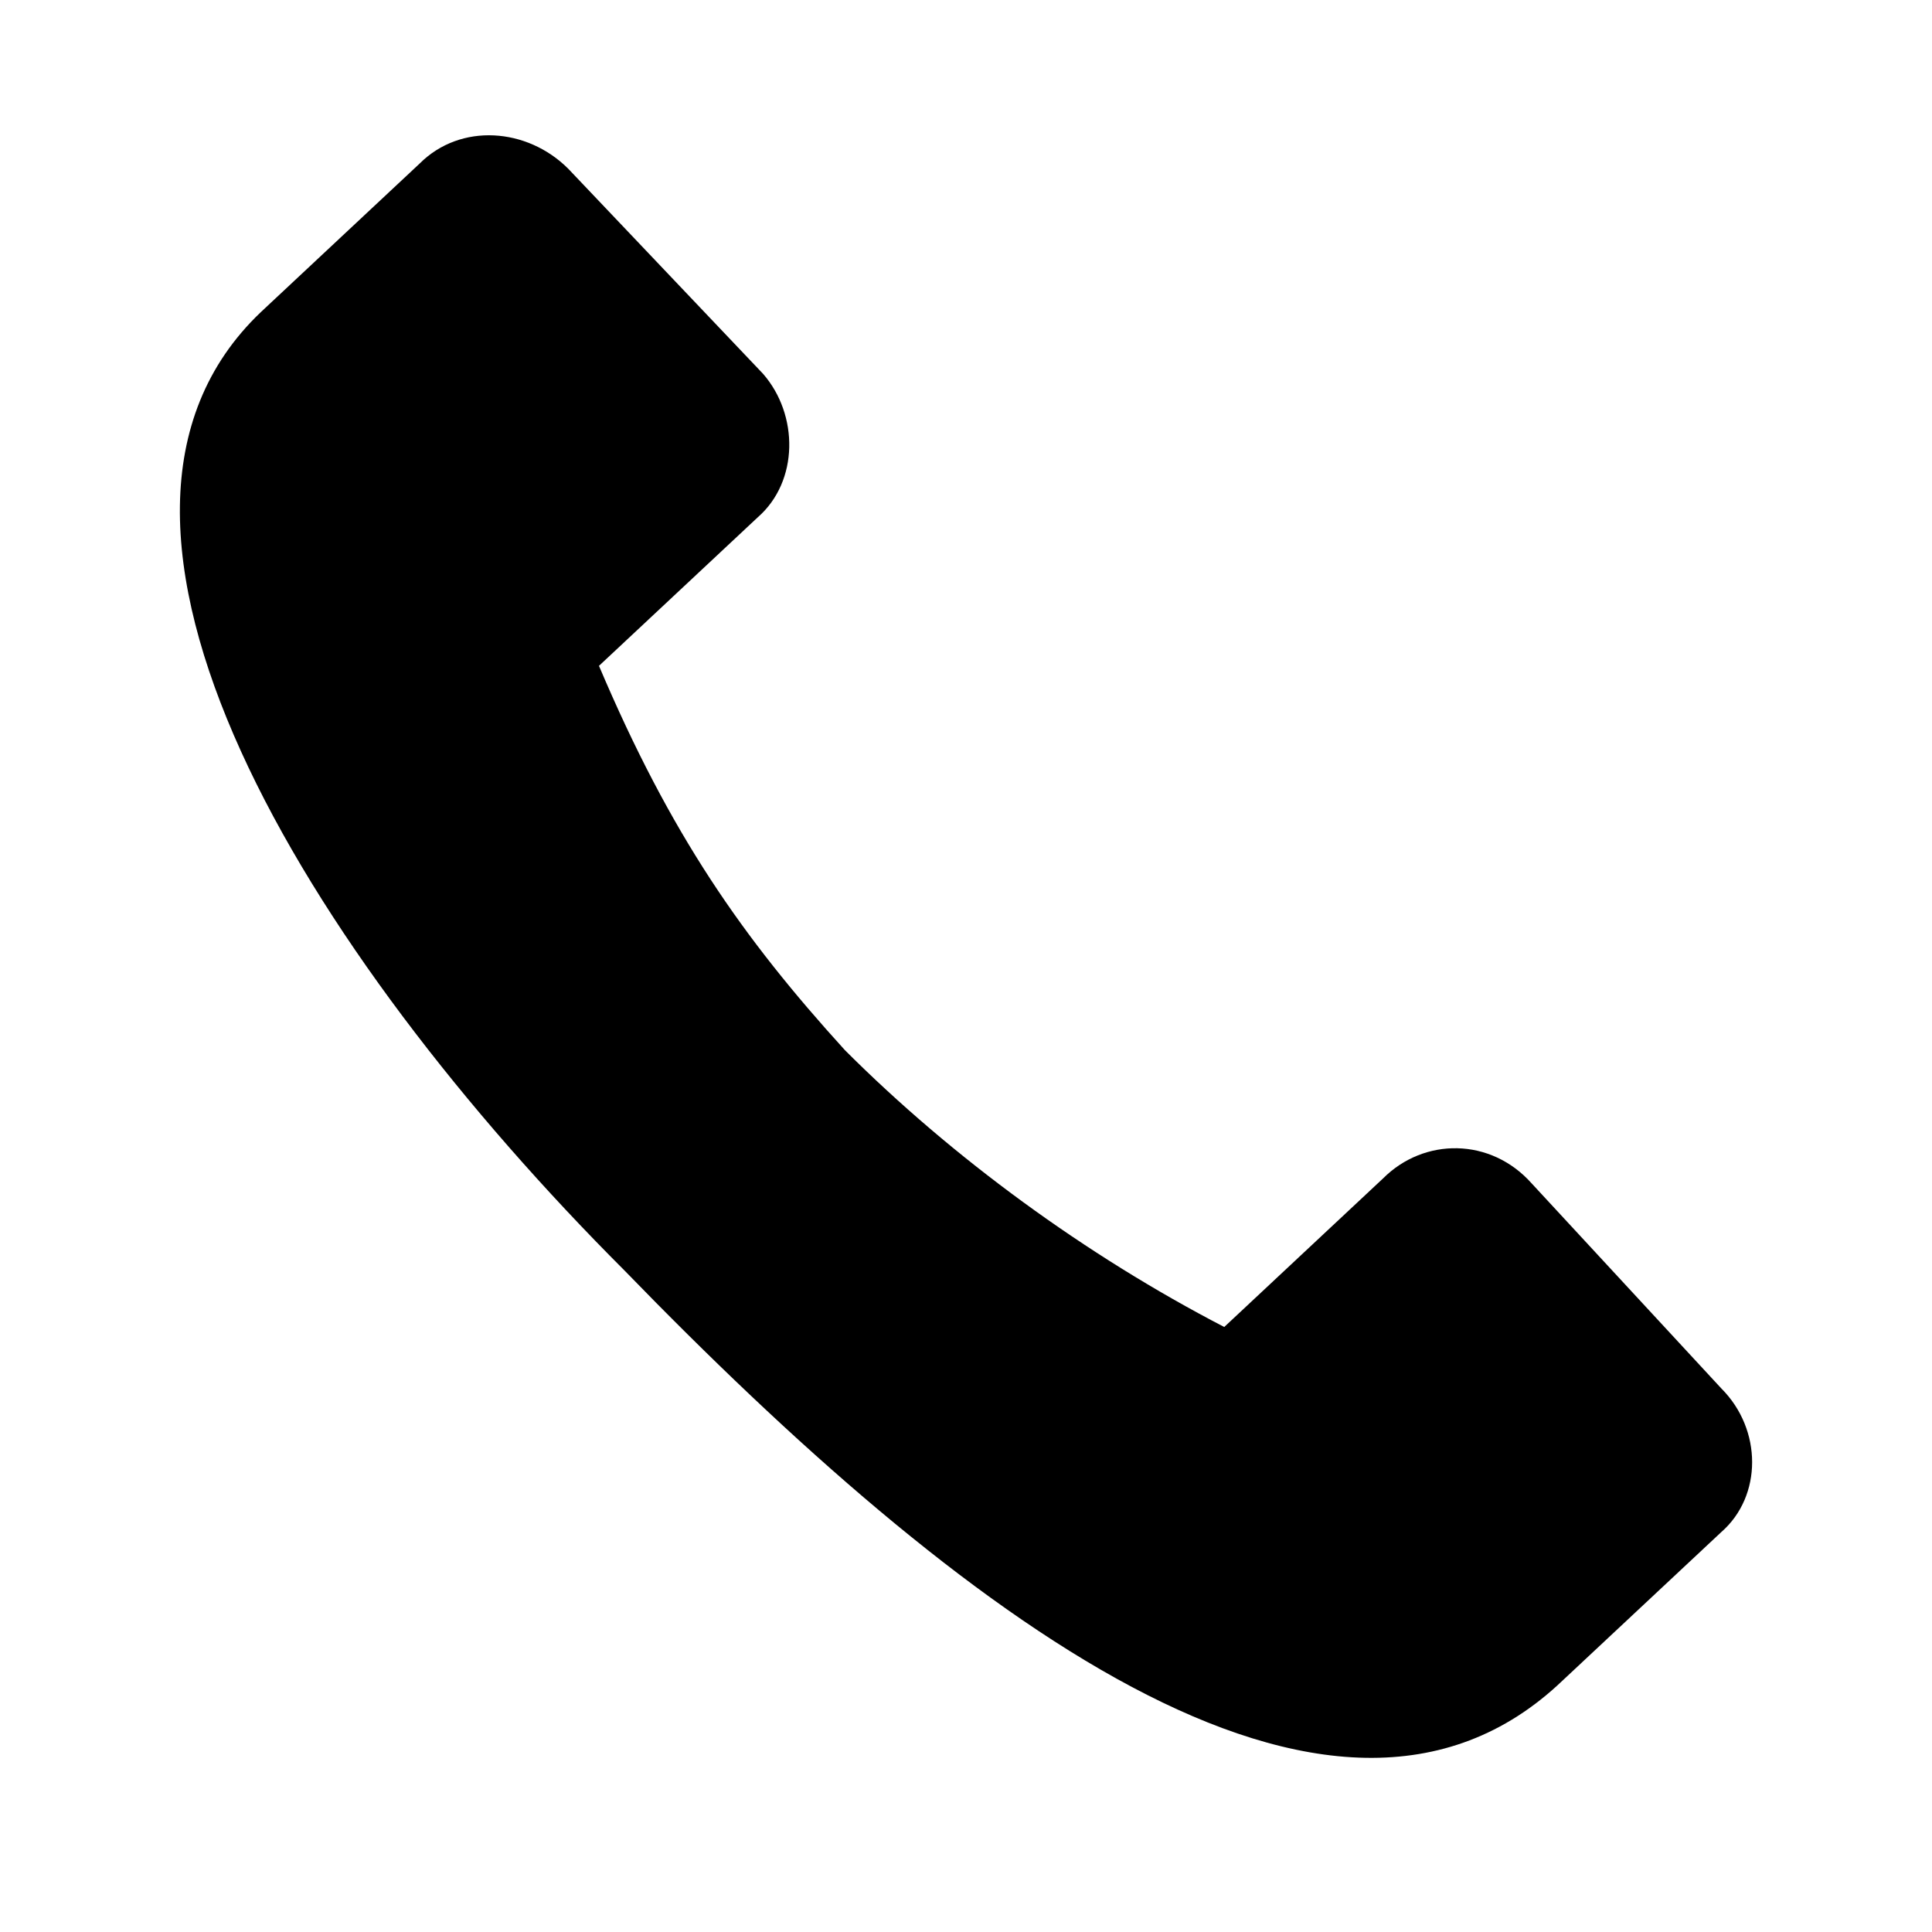
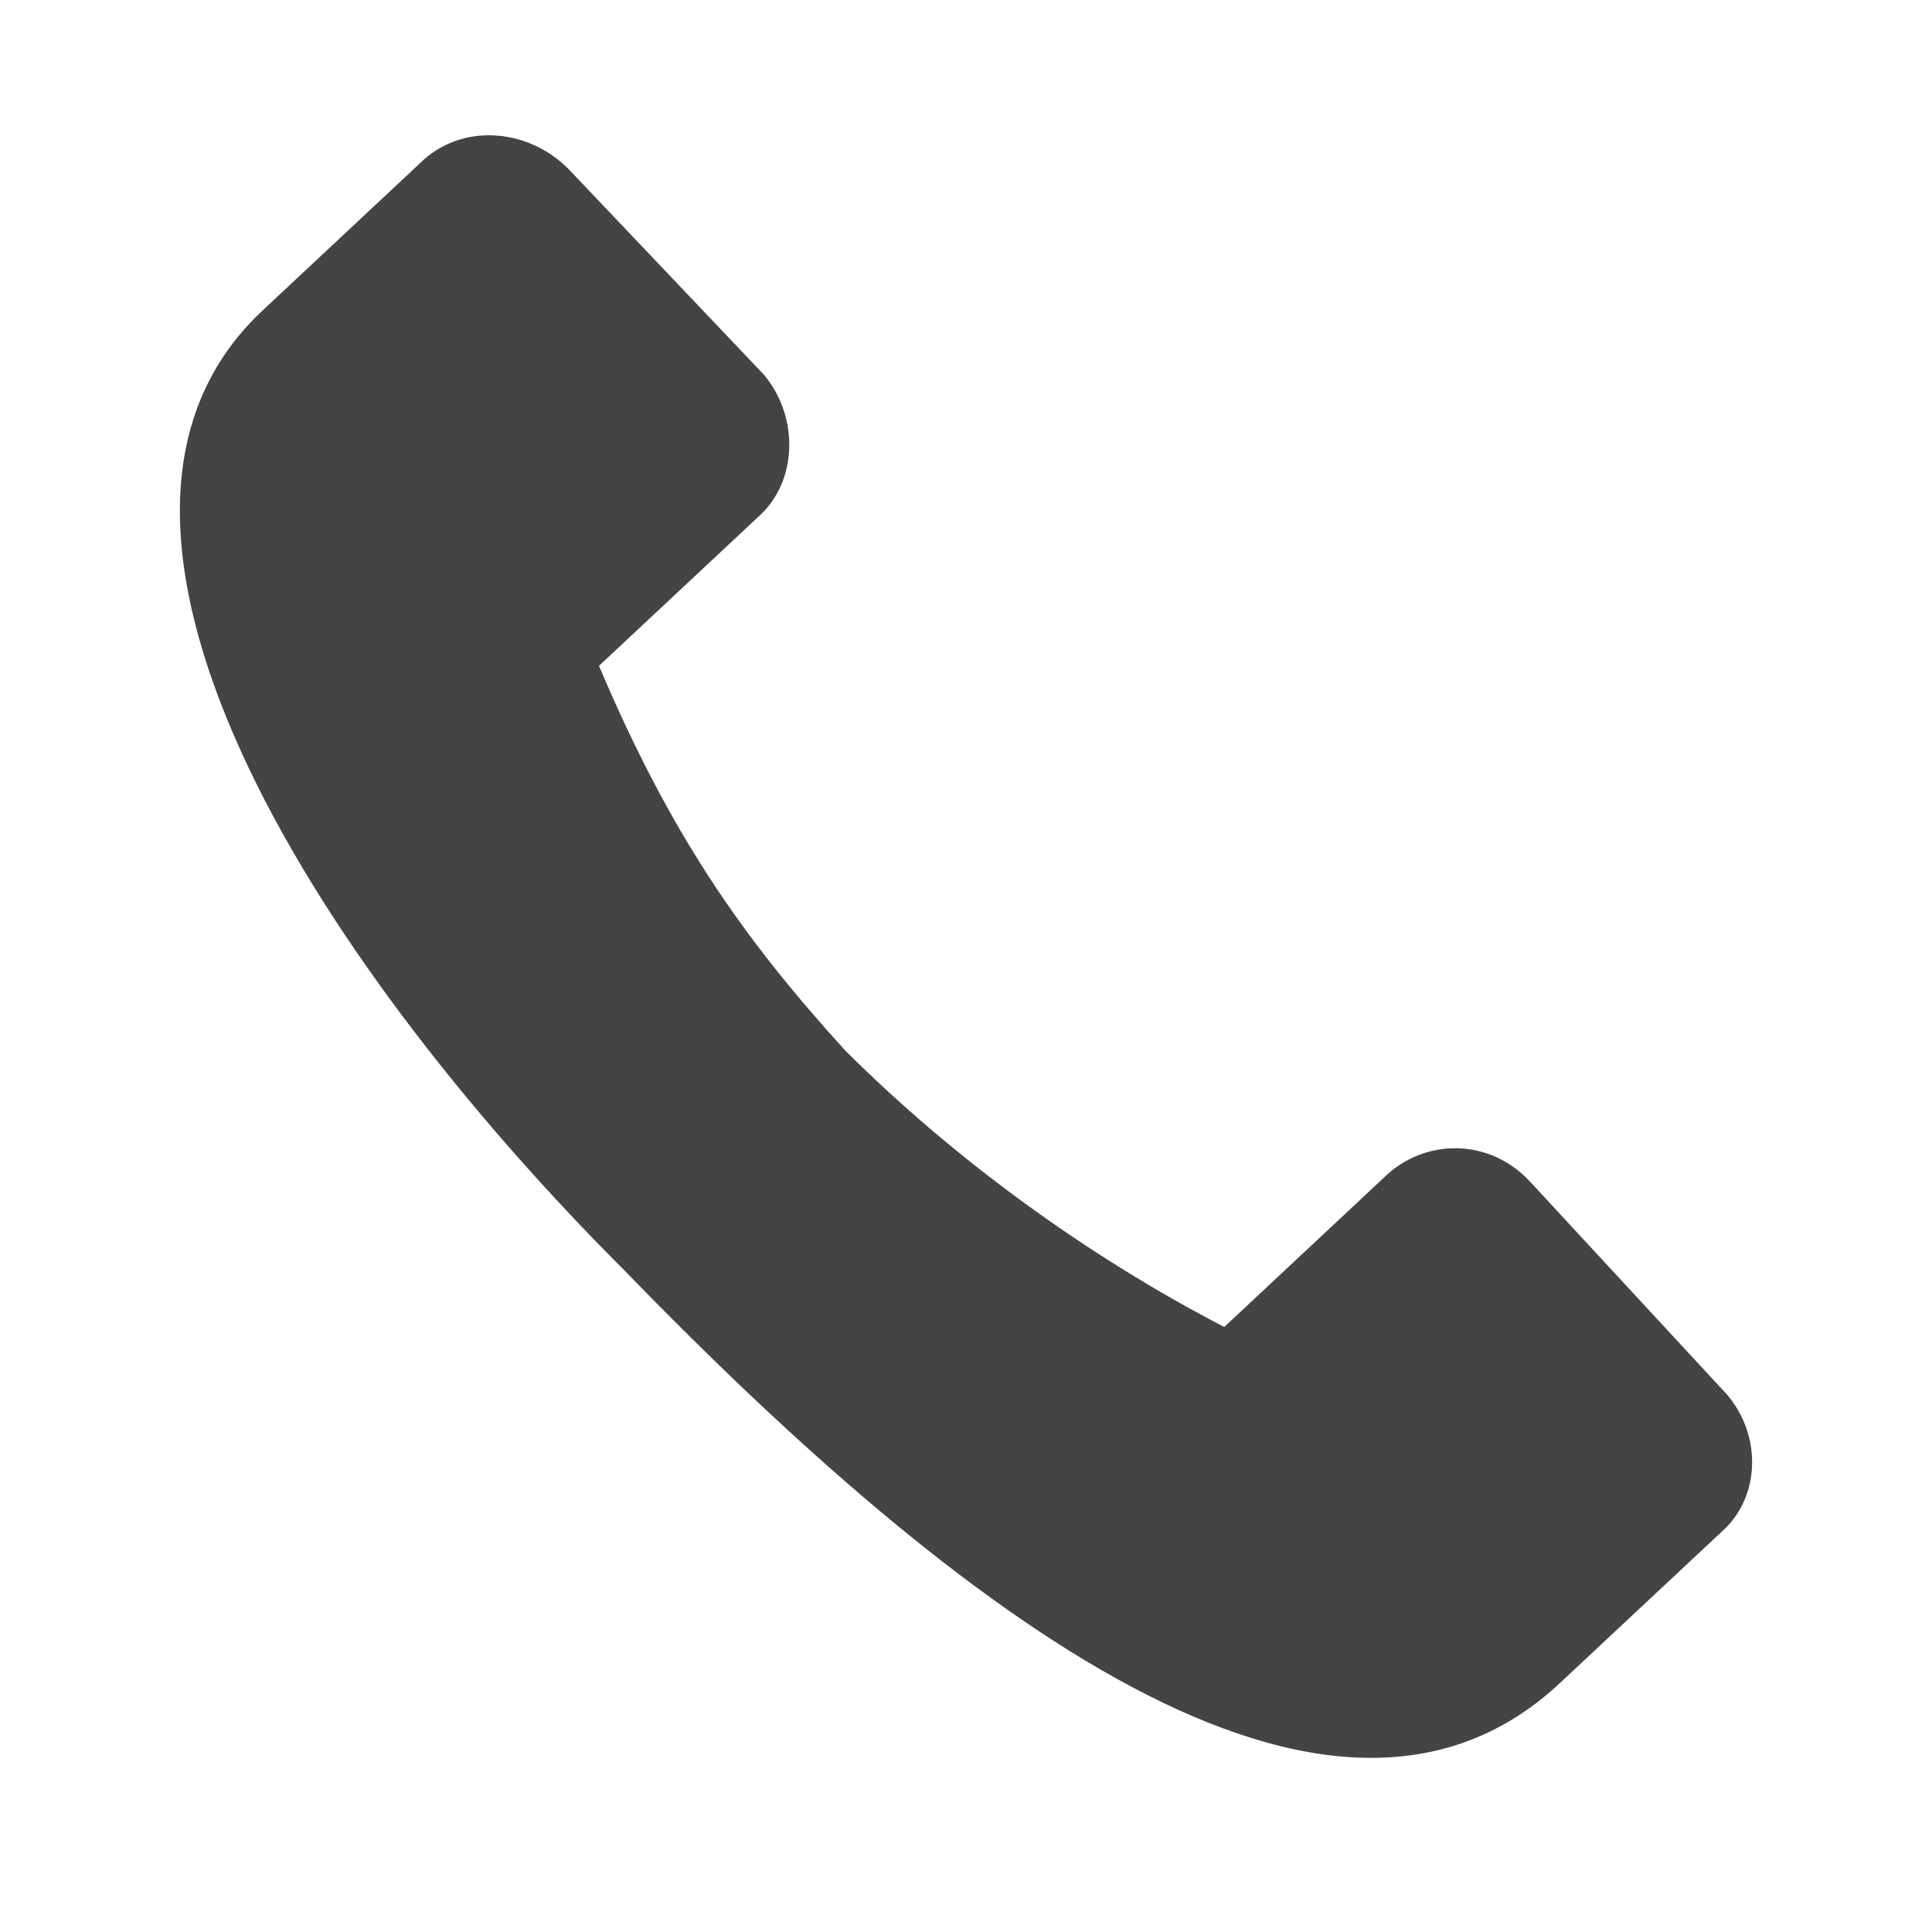
<svg xmlns="http://www.w3.org/2000/svg" version="1.1" id="Layer_1" x="0px" y="0px" width="652px" height="652px" viewBox="0 0 652 652" enable-background="new 0 0 652 652" xml:space="preserve">
  <g>
-     <path d="M191.76,56.937l65.725,69.183c12.106,13.837,12.106,36.321-1.73,48.429l-53.617,50.158   c24.214,57.076,48.428,91.669,83.021,129.719c36.321,36.321,81.291,69.185,127.991,93.398l53.617-50.158   c13.837-13.836,36.32-13.836,50.157,1.73l63.996,69.184c13.836,13.837,13.836,36.32,0,48.429l-53.618,50.157   c-77.832,74.373-204.093-22.484-316.516-138.367C103.551,321.564,13.612,176.278,87.985,105.365l53.618-50.158   C155.439,41.37,177.924,43.1,191.76,56.937z" />
+     <path fill="#444444" d="M191.76,56.937l65.725,69.183c12.106,13.837,12.106,36.321-1.73,48.429l-53.617,50.158   c24.214,57.076,48.428,91.669,83.021,129.719c36.321,36.321,81.291,69.185,127.991,93.398l53.617-50.158   c13.837-13.836,36.32-13.836,50.157,1.73l63.996,69.184c13.836,13.837,13.836,36.32,0,48.429l-53.618,50.157   c-77.832,74.373-204.093-22.484-316.516-138.367C103.551,321.564,13.612,176.278,87.985,105.365l53.618-50.158   C155.439,41.37,177.924,43.1,191.76,56.937z" />
  </g>
</svg>
